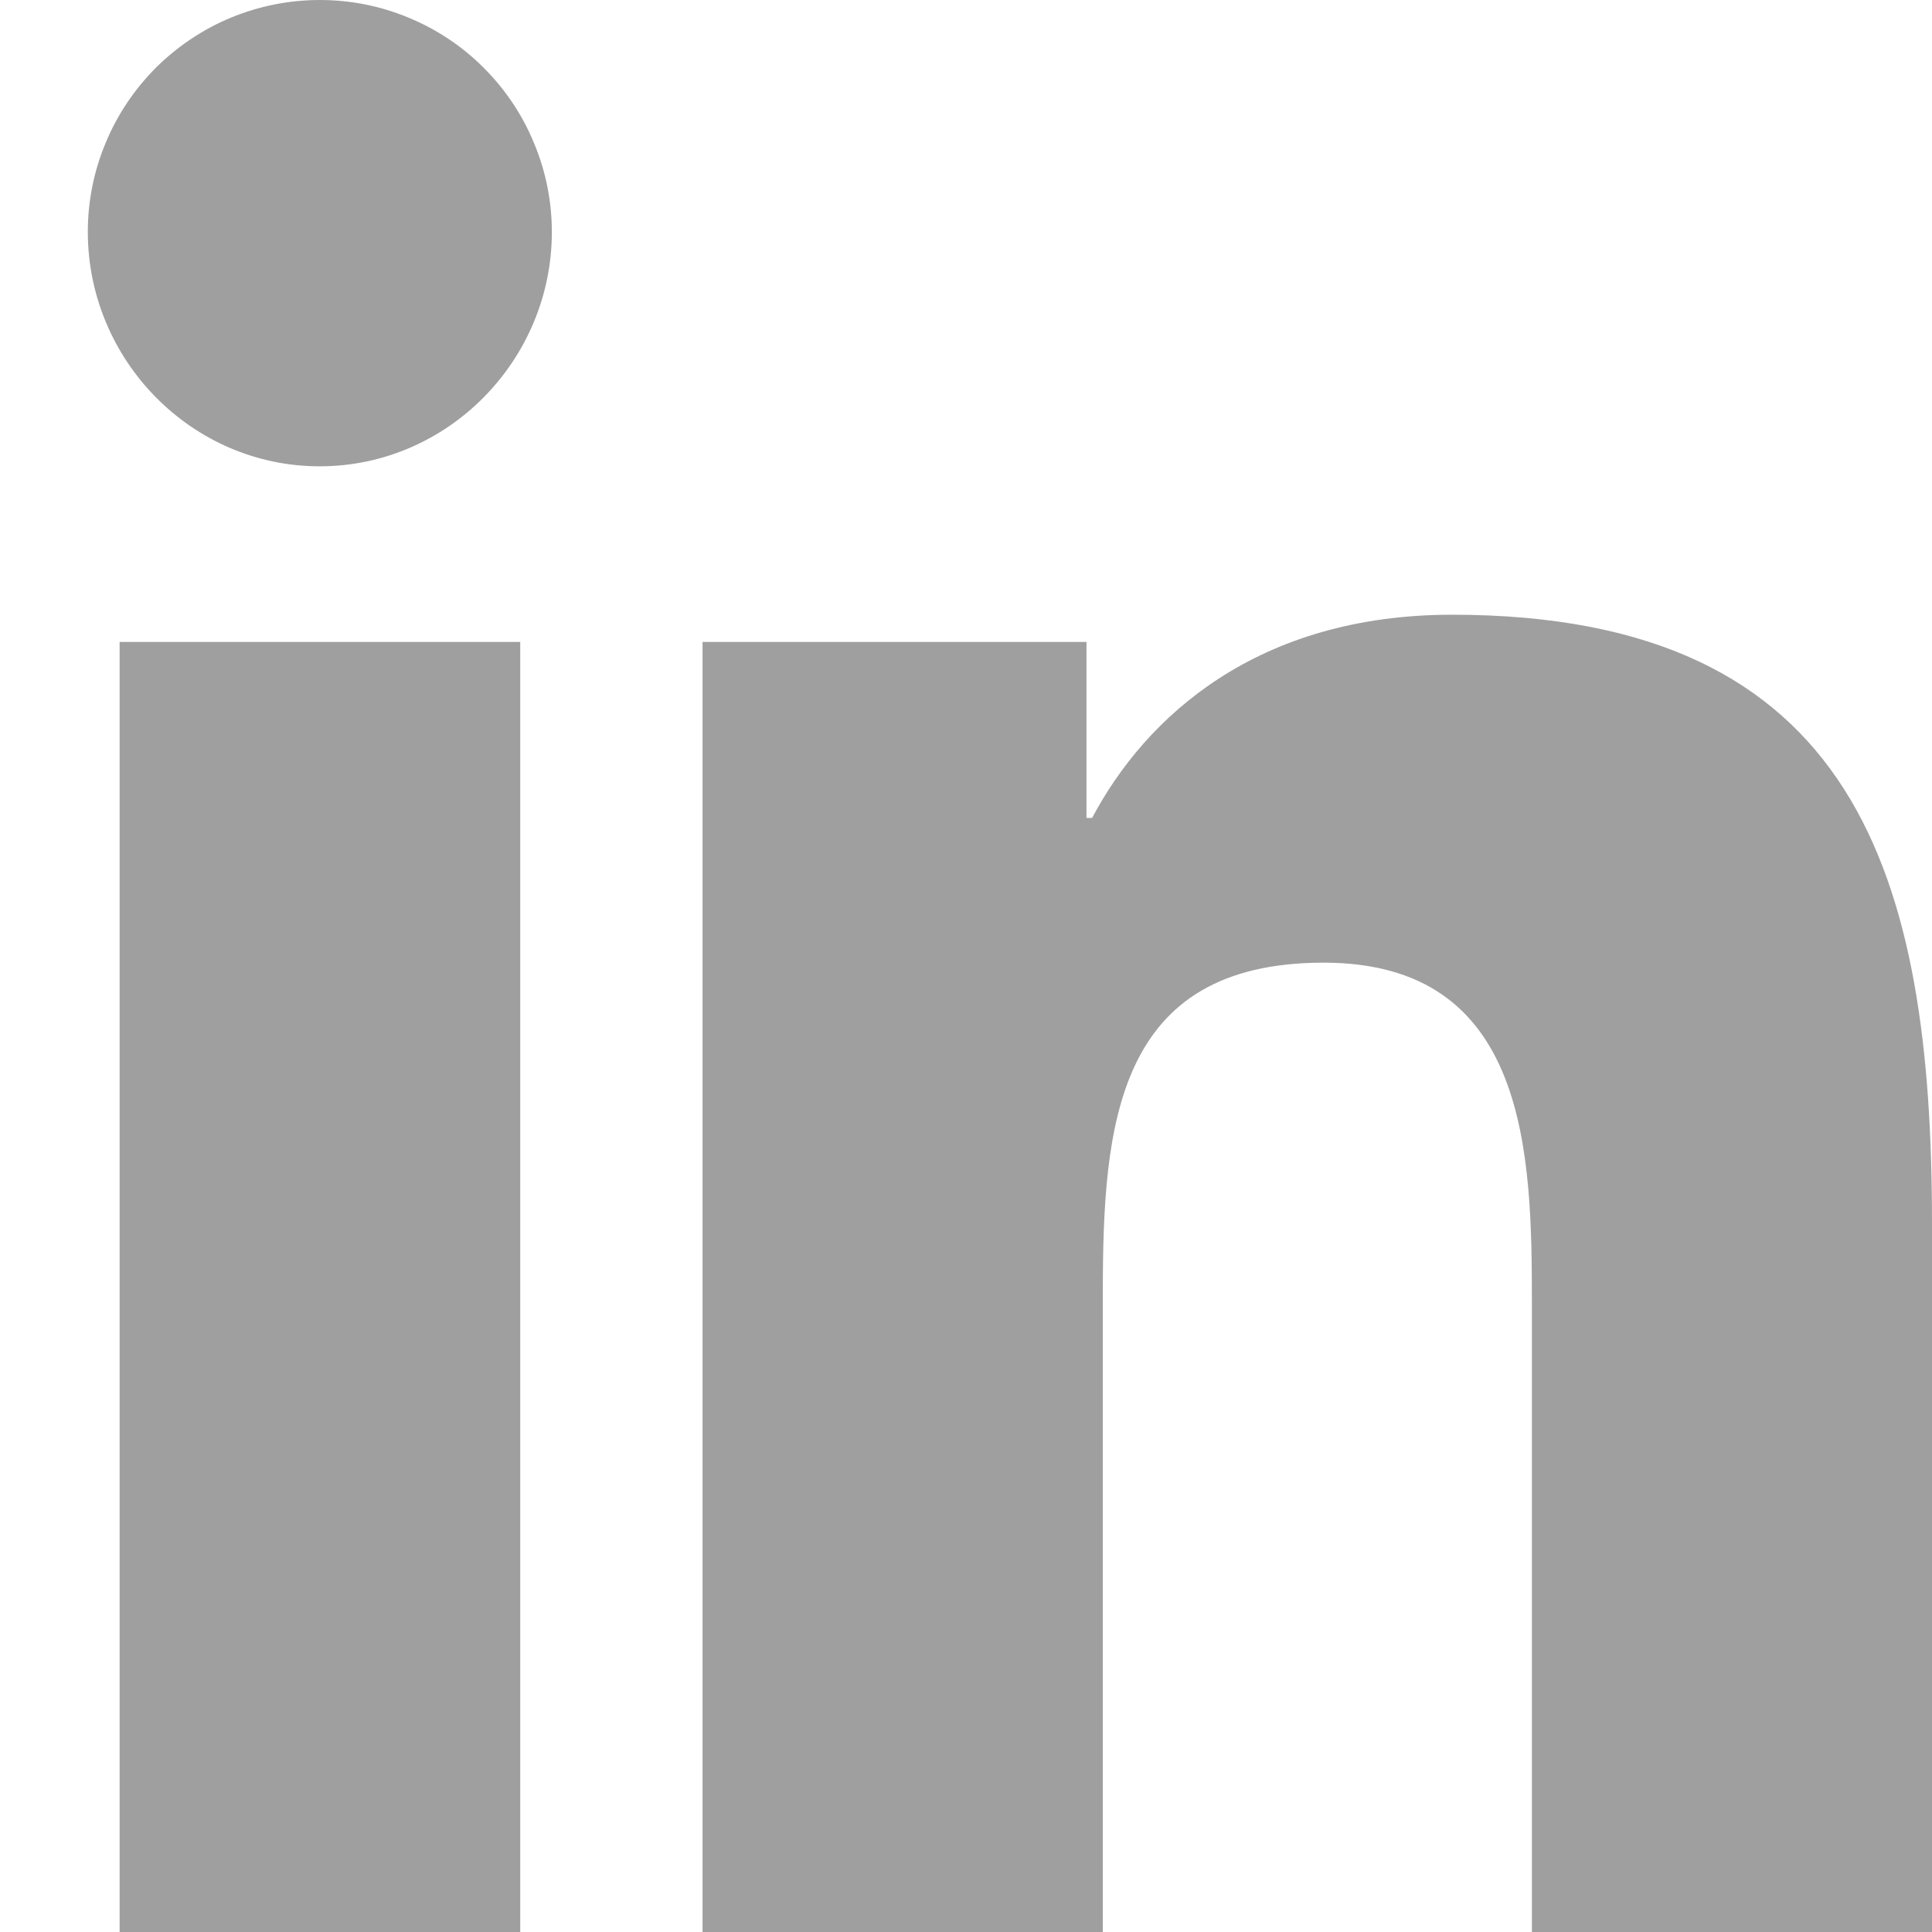
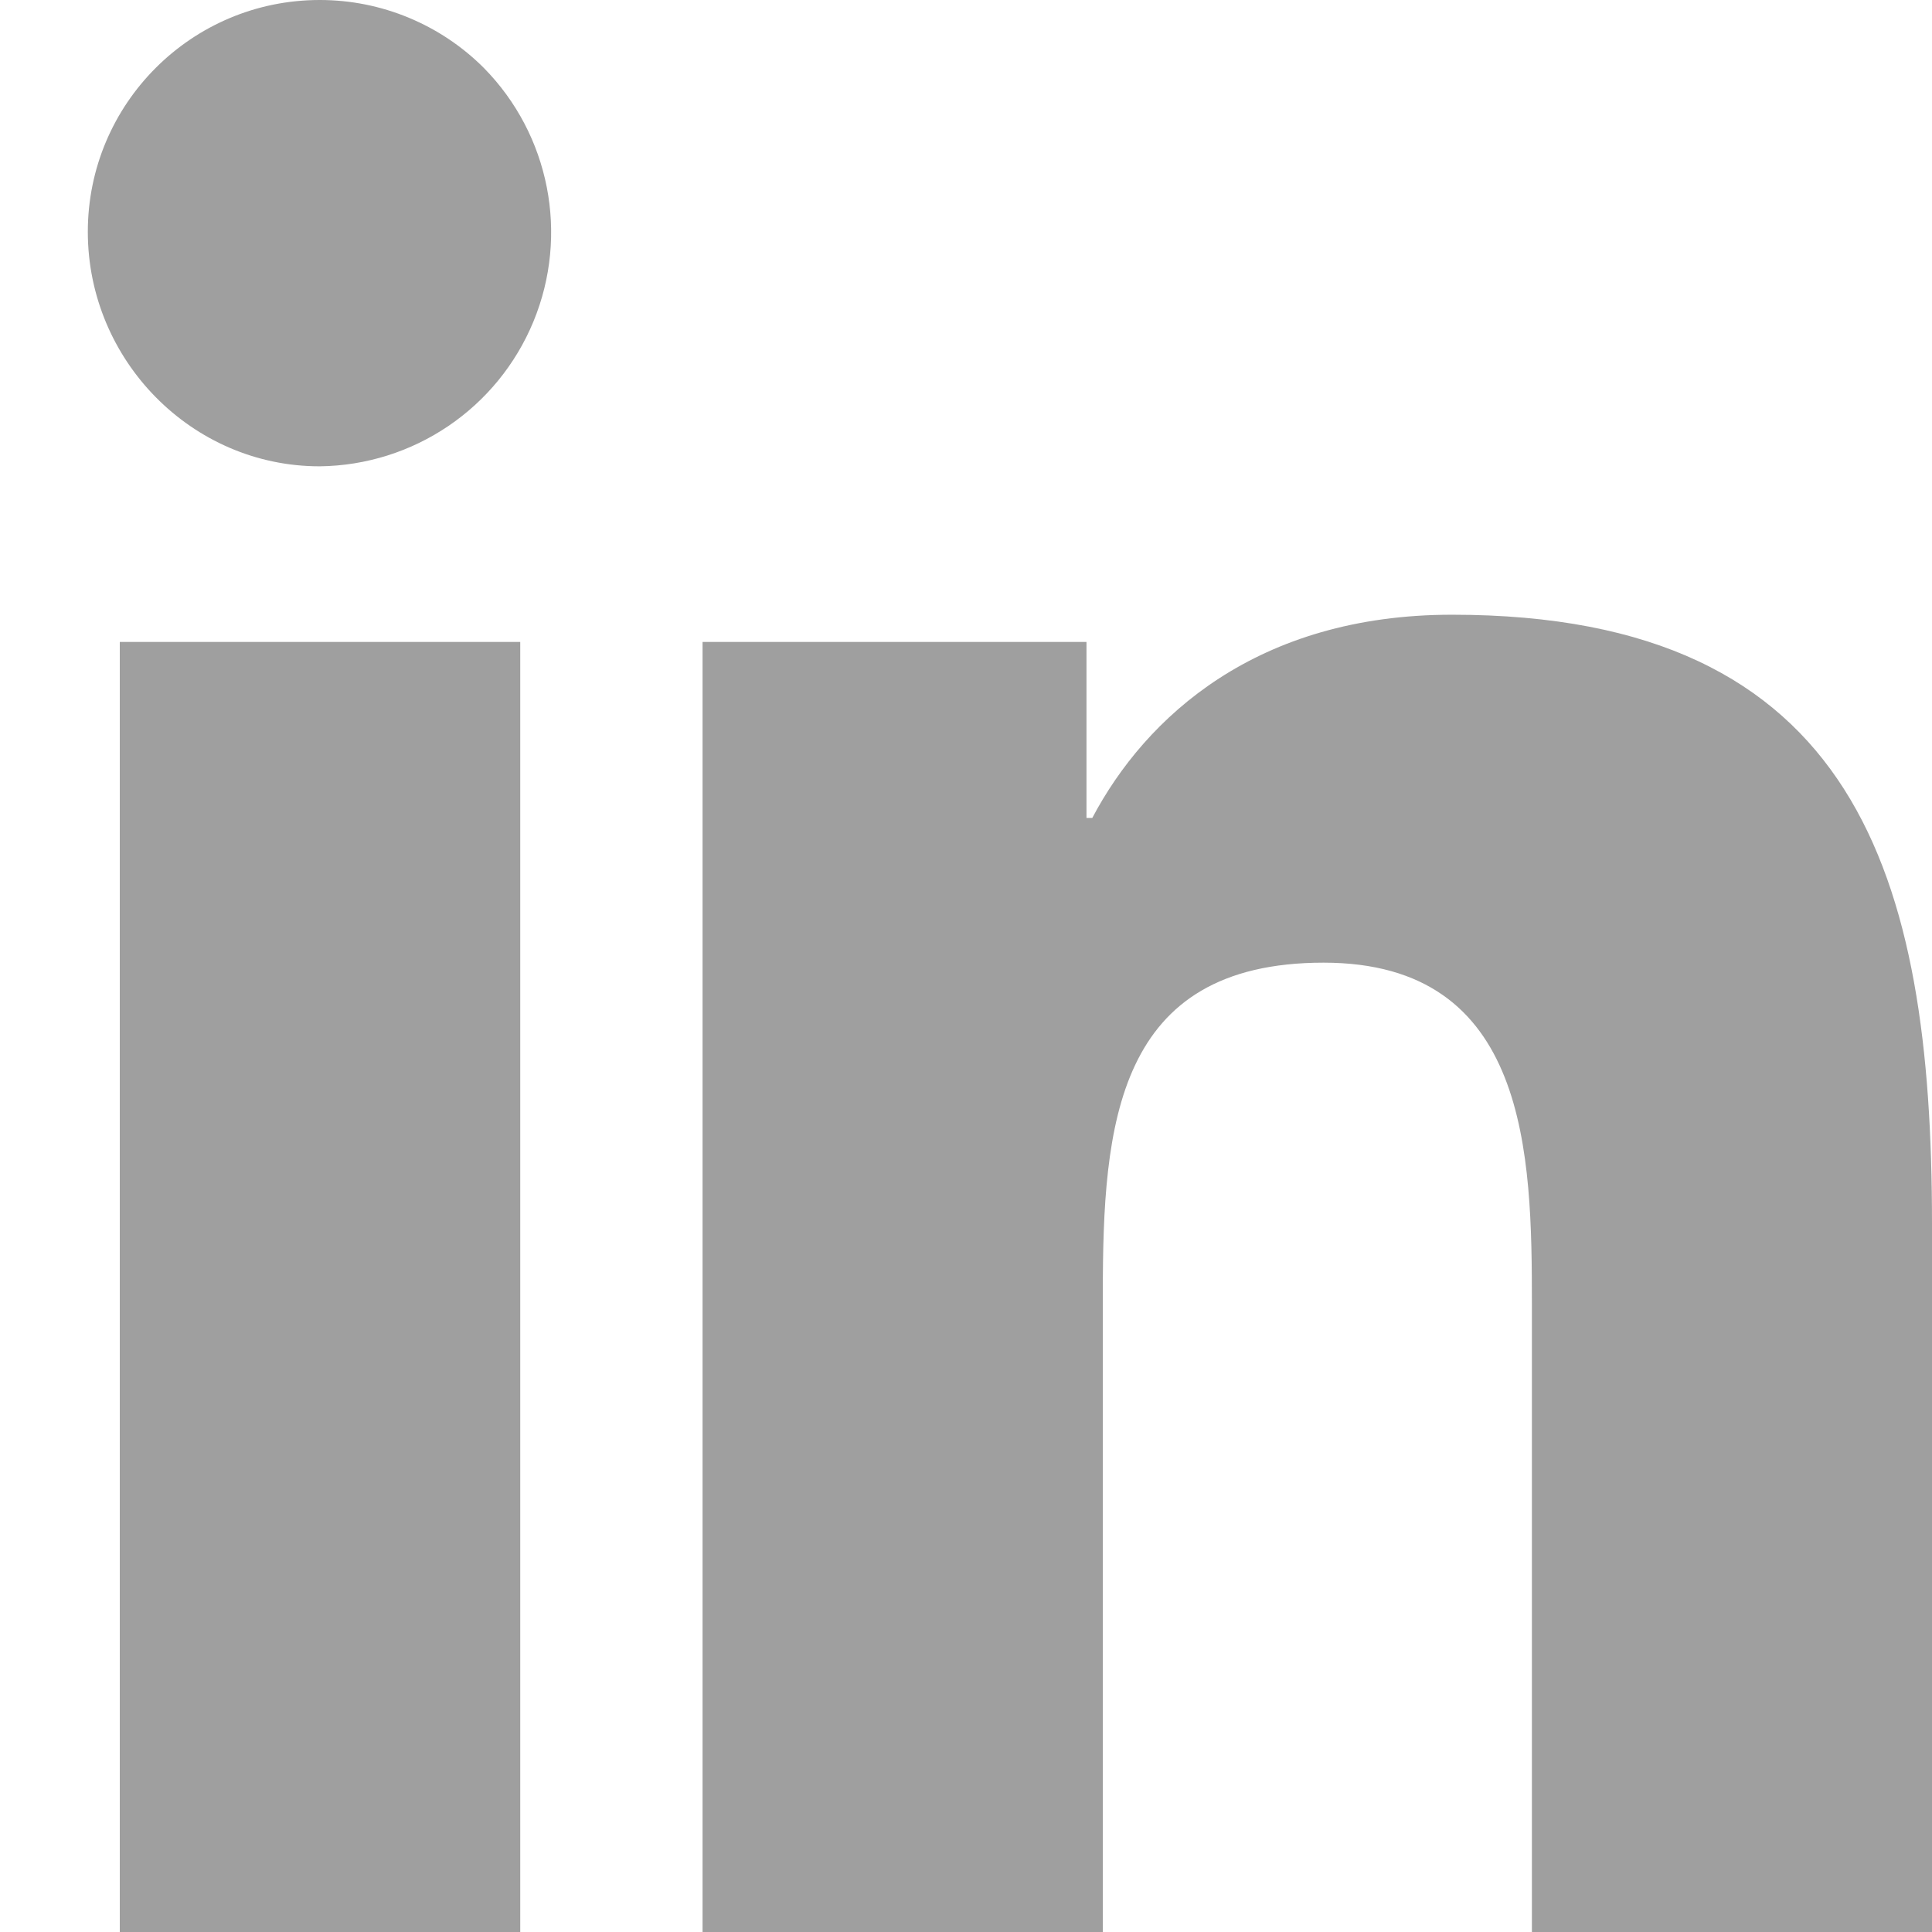
- <svg xmlns="http://www.w3.org/2000/svg" width="11" height="11" viewBox="0 0 11 11" fill="none">
-   <path d="M1.821 3.78751e-07C1.648 -0 1.476 0.034 1.316 0.1C1.156 0.166 1.01 0.264 0.887 0.386C0.765 0.509 0.667 0.654 0.601 0.815C0.534 0.975 0.5 1.147 0.5 1.32C0.5 2.05 1.091 2.655 1.82 2.655C2.55 2.655 3.142 2.05 3.142 1.321C3.142 1.148 3.108 0.976 3.041 0.816C2.975 0.655 2.878 0.51 2.755 0.387C2.633 0.264 2.487 0.167 2.327 0.101C2.167 0.034 1.995 3.28984e-07 1.821 3.78751e-07ZM8.268 3.5C7.158 3.5 6.524 4.08 6.218 4.657H6.186V3.655H4V11H6.279V7.364C6.279 6.407 6.351 5.481 7.536 5.481C8.704 5.481 8.722 6.573 8.722 7.425V11H11V6.966C11 4.992 10.575 3.5 8.268 3.5ZM0.681 3.655V11H2.962V3.655H0.681Z" fill="#9F9F9F" />
+ <svg xmlns="http://www.w3.org/2000/svg" width="11" height="11" fill="none">
+   <path d="M1.821 0A1.32 1.32 0 0 0 .5 1.32c0 .73.591 1.335 1.32 1.335A1.333 1.333 0 0 0 2.755.387 1.32 1.32 0 0 0 1.822 0Zm6.446 3.5c-1.109 0-1.743.58-2.048 1.157h-.033V3.655H4V11h2.279V7.364c0-.957.072-1.883 1.257-1.883 1.168 0 1.186 1.092 1.186 1.944V11H11V6.966C11 4.992 10.575 3.5 8.268 3.5Zm-7.585.155V11h2.28V3.655H.682Z" fill="#9F9F9F" />
</svg>
